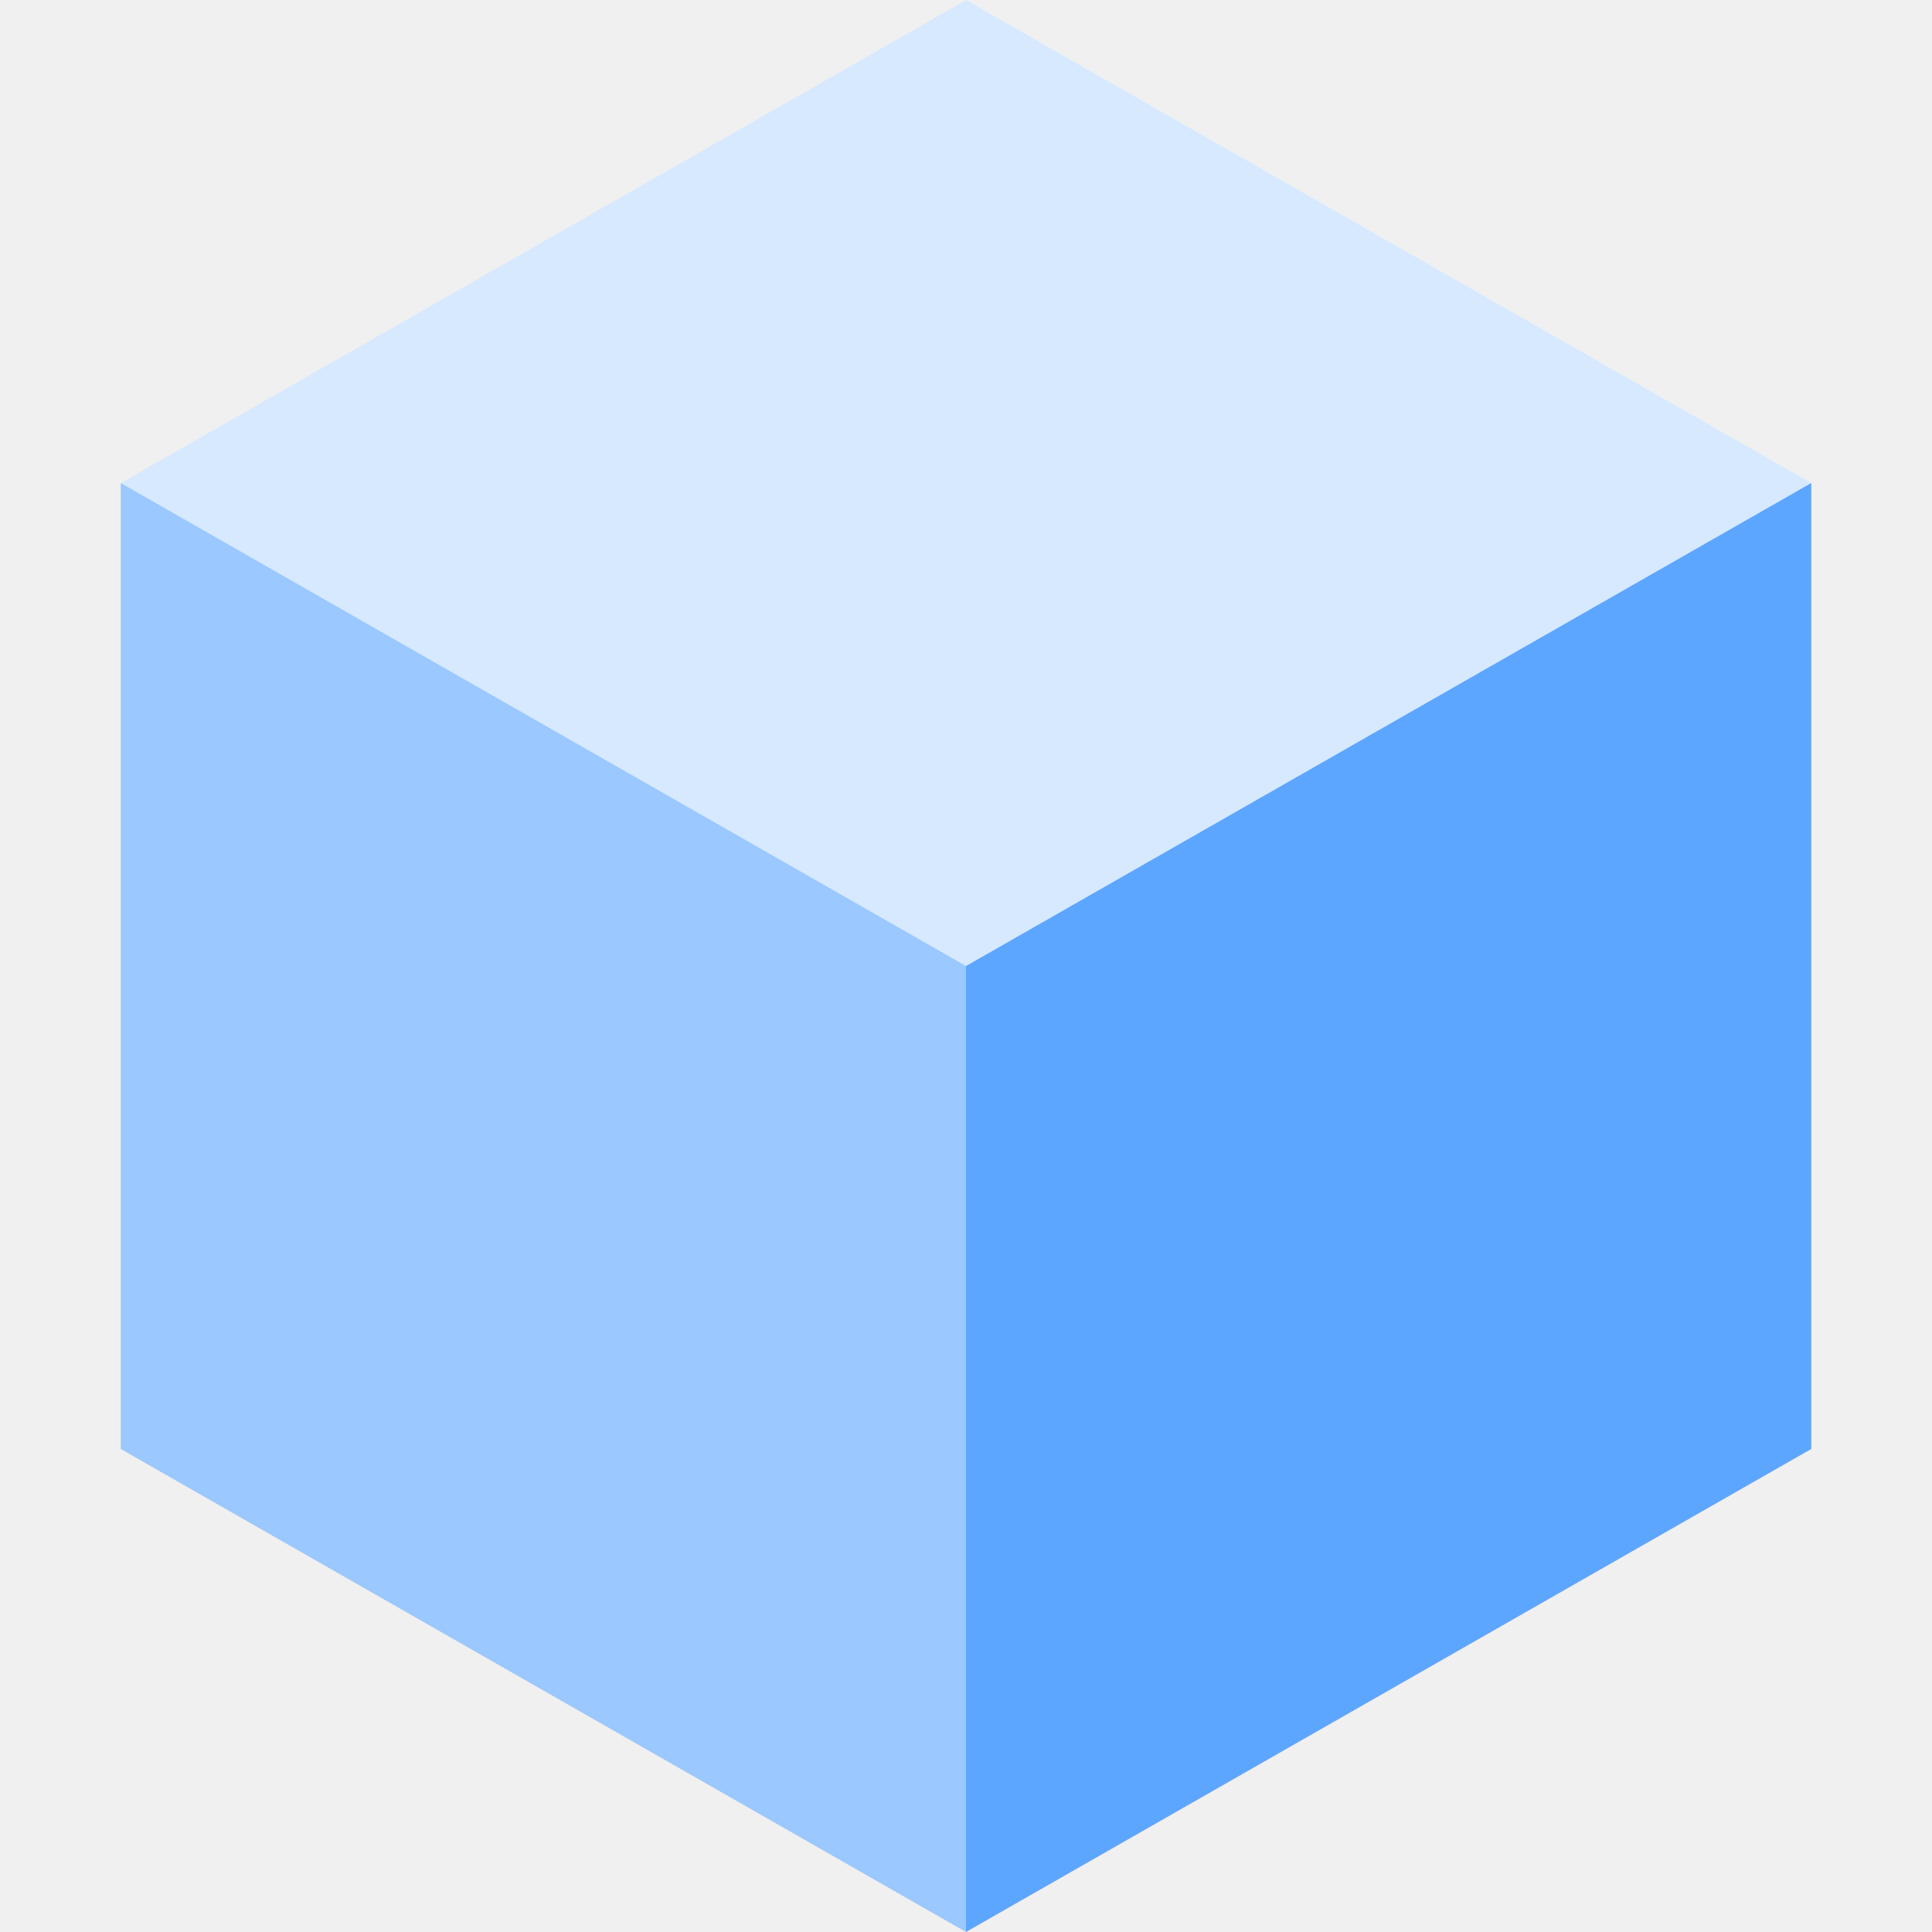
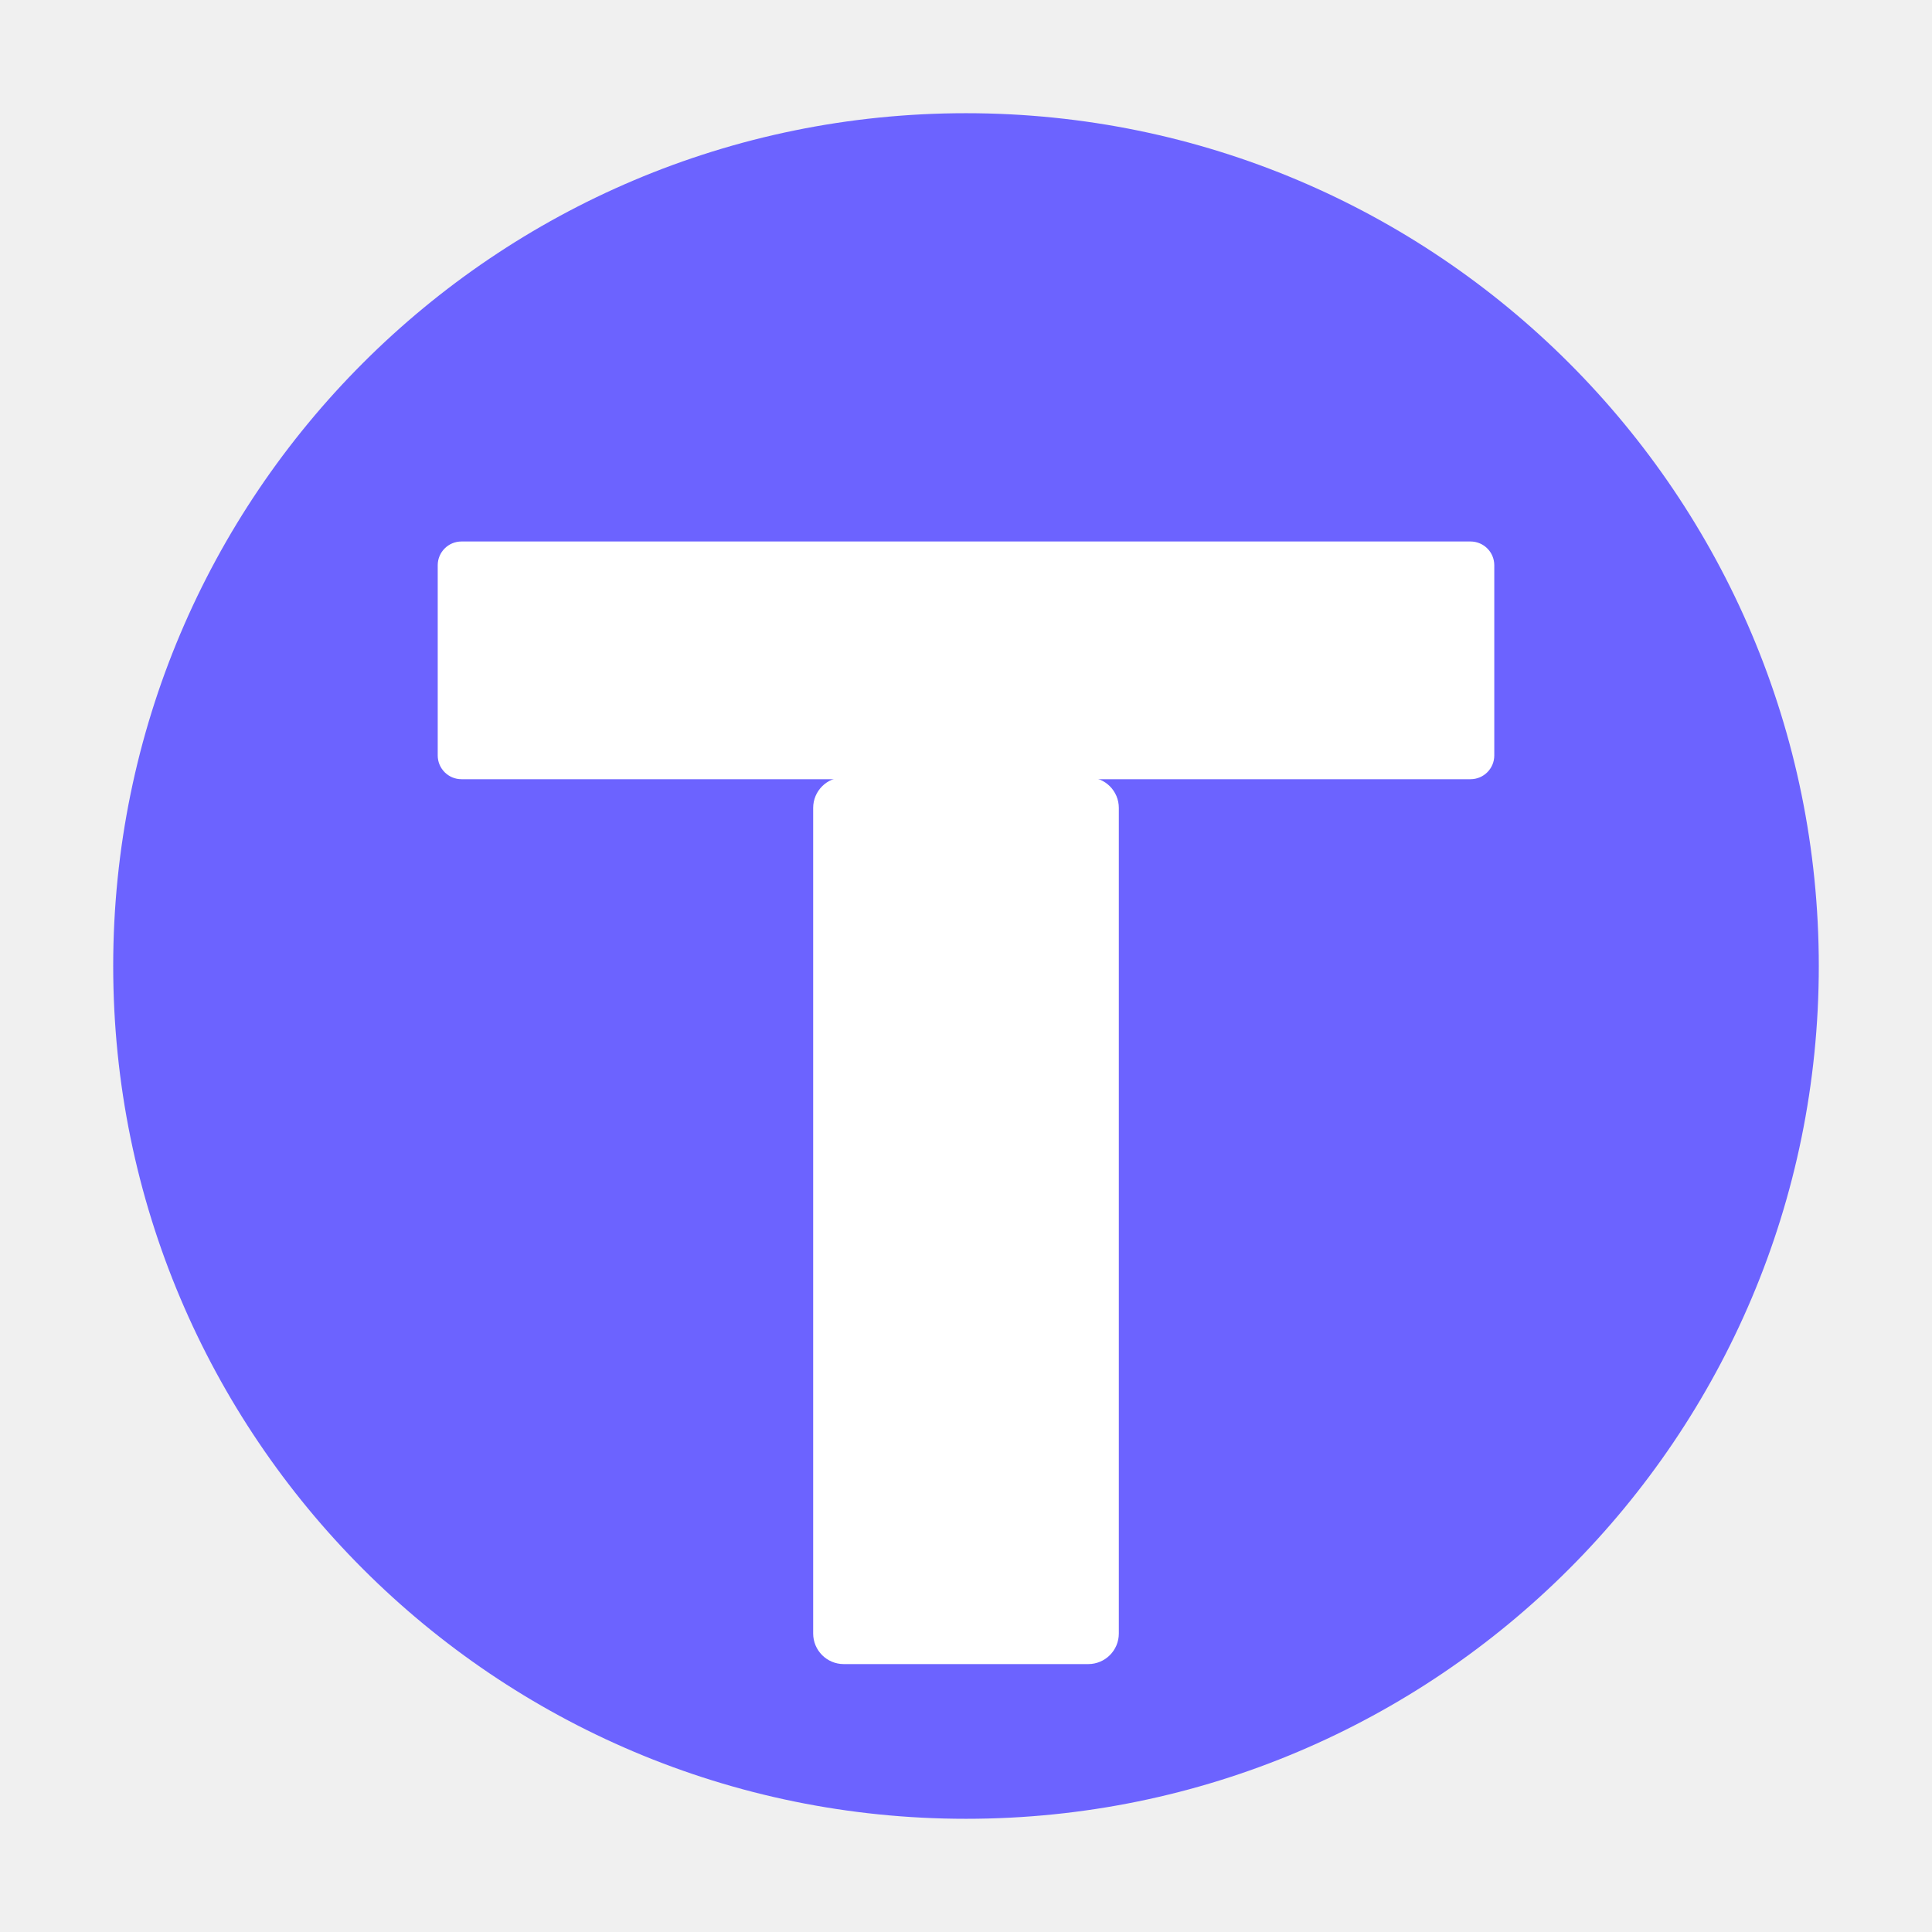
- <svg xmlns="http://www.w3.org/2000/svg" width="32" height="32" viewBox="0 0 32 32" fill="none">
-   <path d="M30 8L16 0L2 8L16 16L30 8Z" fill="#E6E6E6" />
-   <path d="M16 16L2 8V24L16 32V16Z" fill="#C0C0C0" />
-   <path d="M30 8L16 16V32L30 24V8Z" fill="#9A9A9A" />
-   <g style="mix-blend-mode:color">
-     <path d="M30 8L16 0L2 8V24L16 32L30 24V8Z" fill="#0073FF" />
-   </g>
+ <svg xmlns="http://www.w3.org/2000/svg" width="512" height="512" viewBox="0 0 512 512">
+   <defs>
+     <style>
+       .c { fill: #6C63FF; }
+       .t { fill: #FFFFFF; }
+     </style>
+   </defs>
+   <circle class="c" cx="256" cy="256" r="226.0" />
+   <rect class="t" x="116.0" y="143.5" width="280" height="63" rx="6.3" ry="6.3" />
+   <rect class="t" x="215.5" y="206" width="81" height="235" rx="8.1" ry="8.1" />
</svg>
